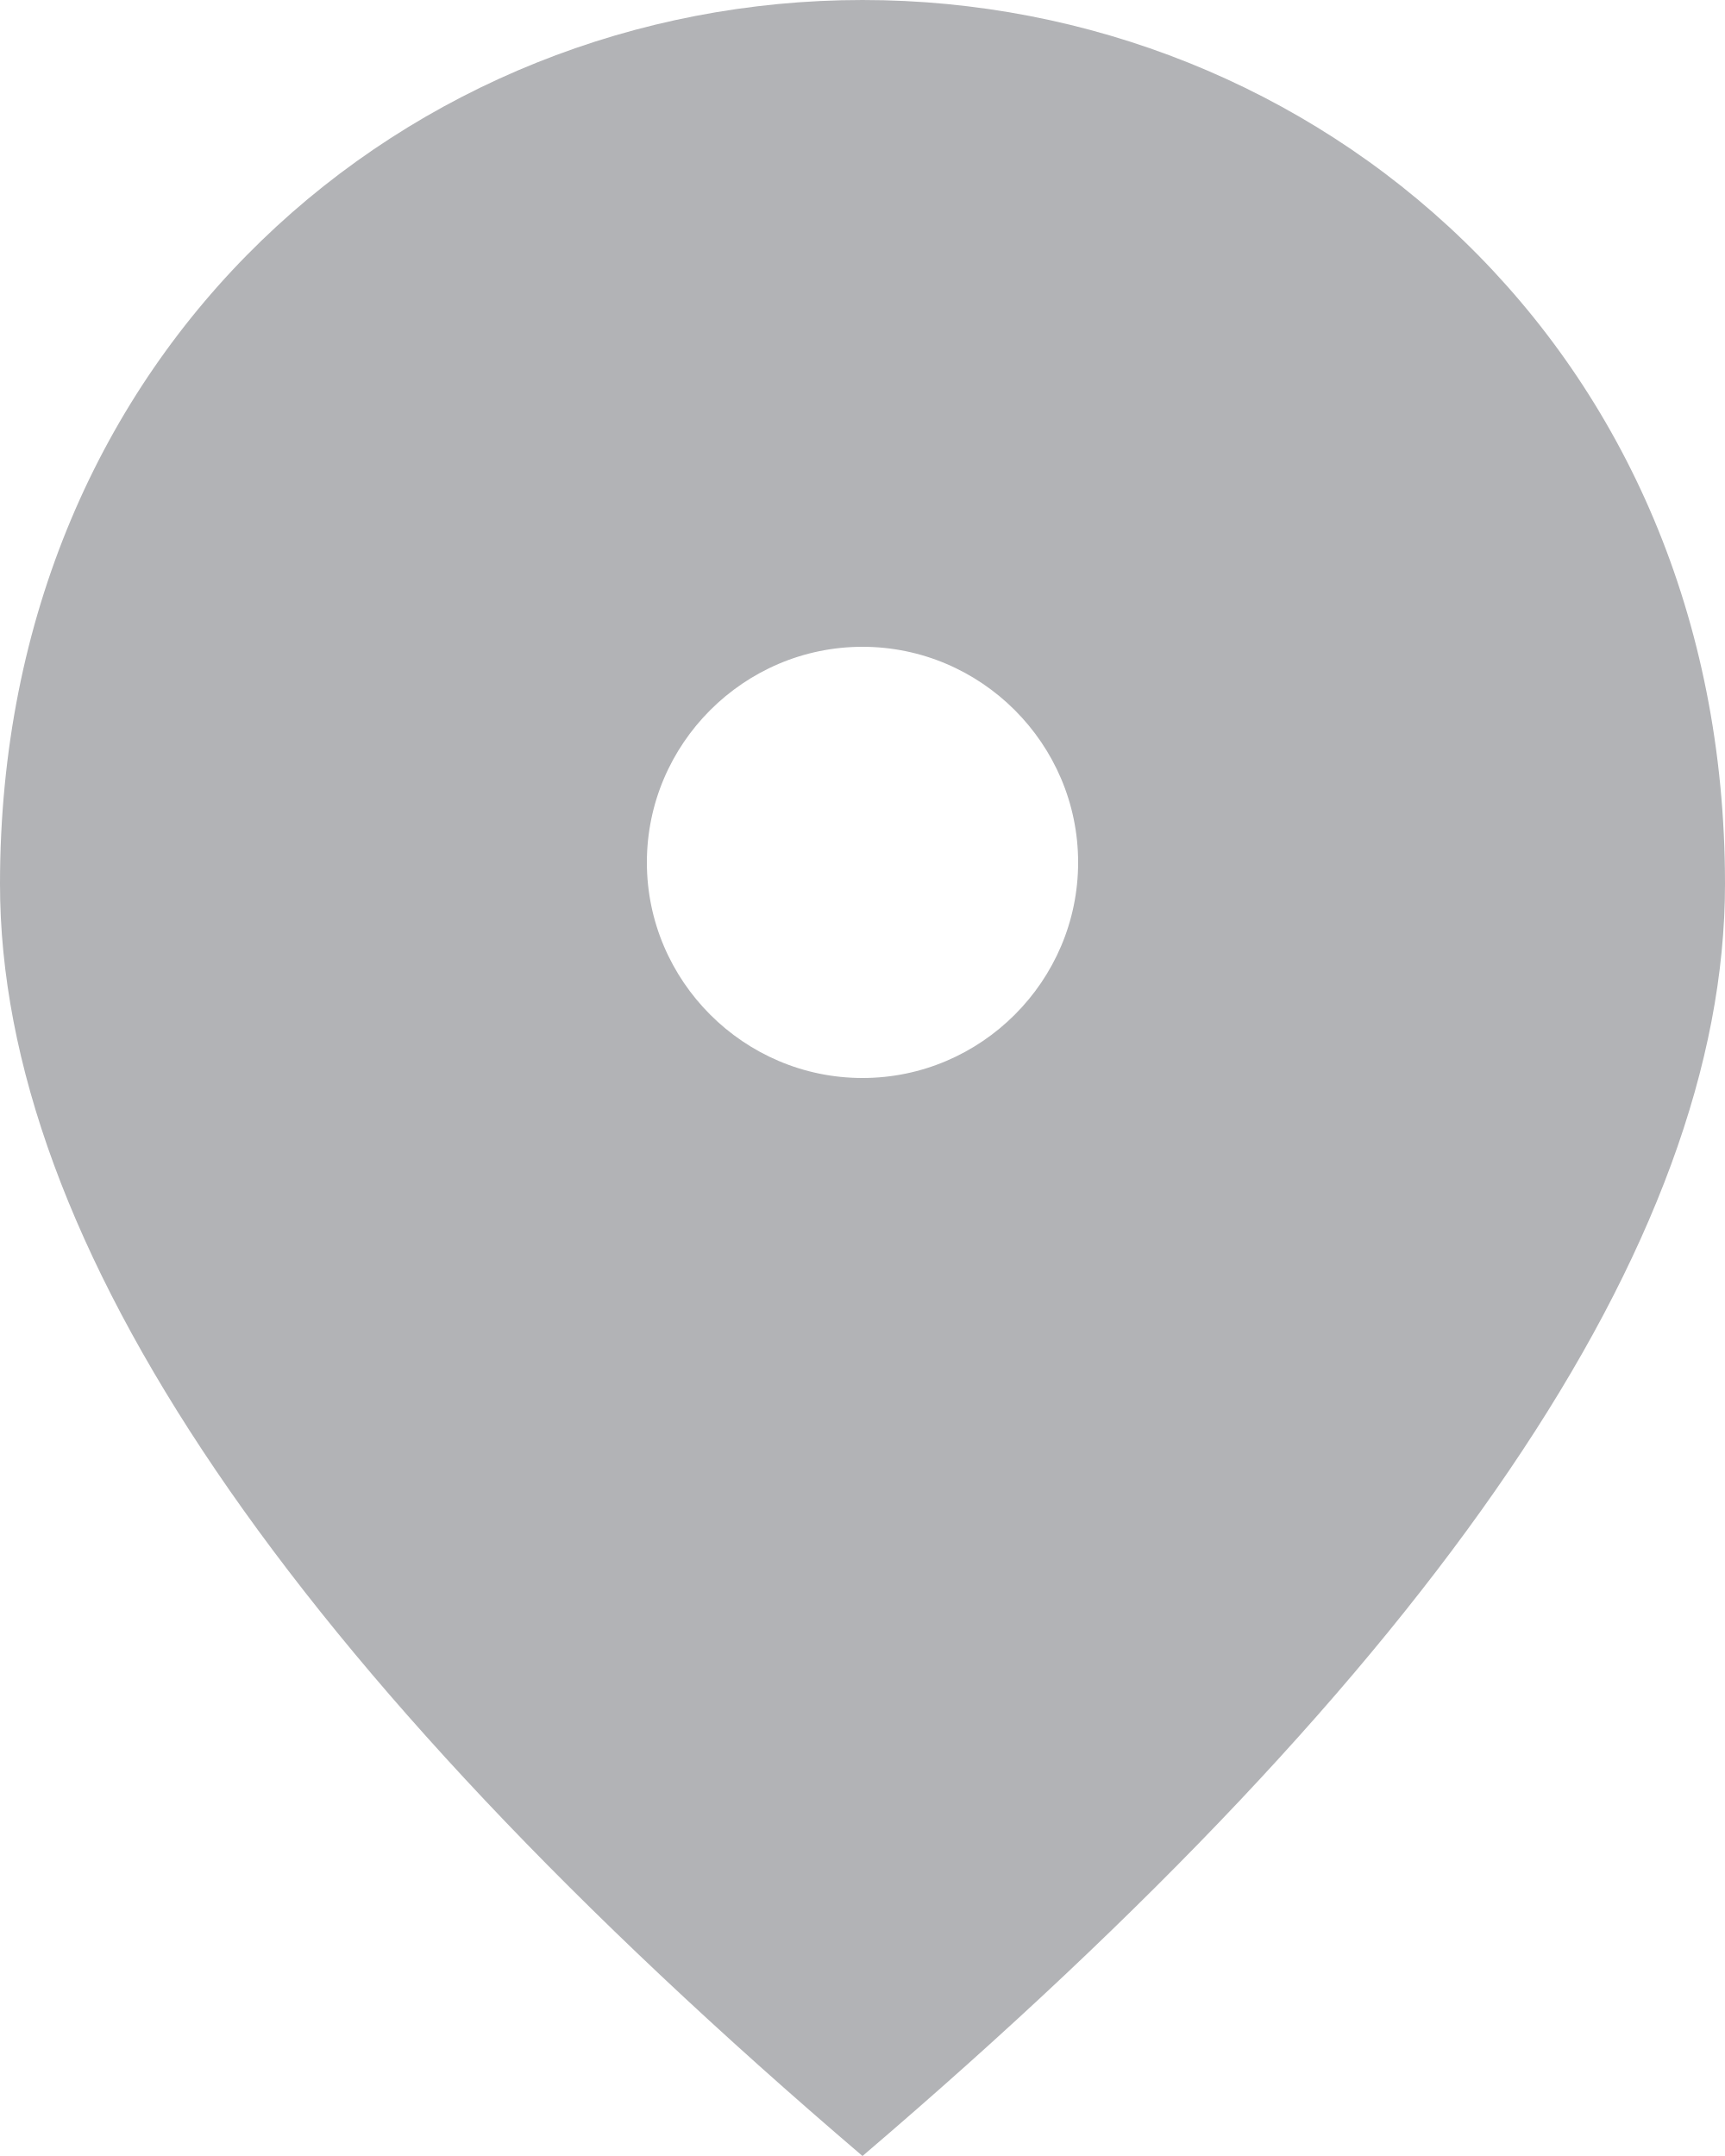
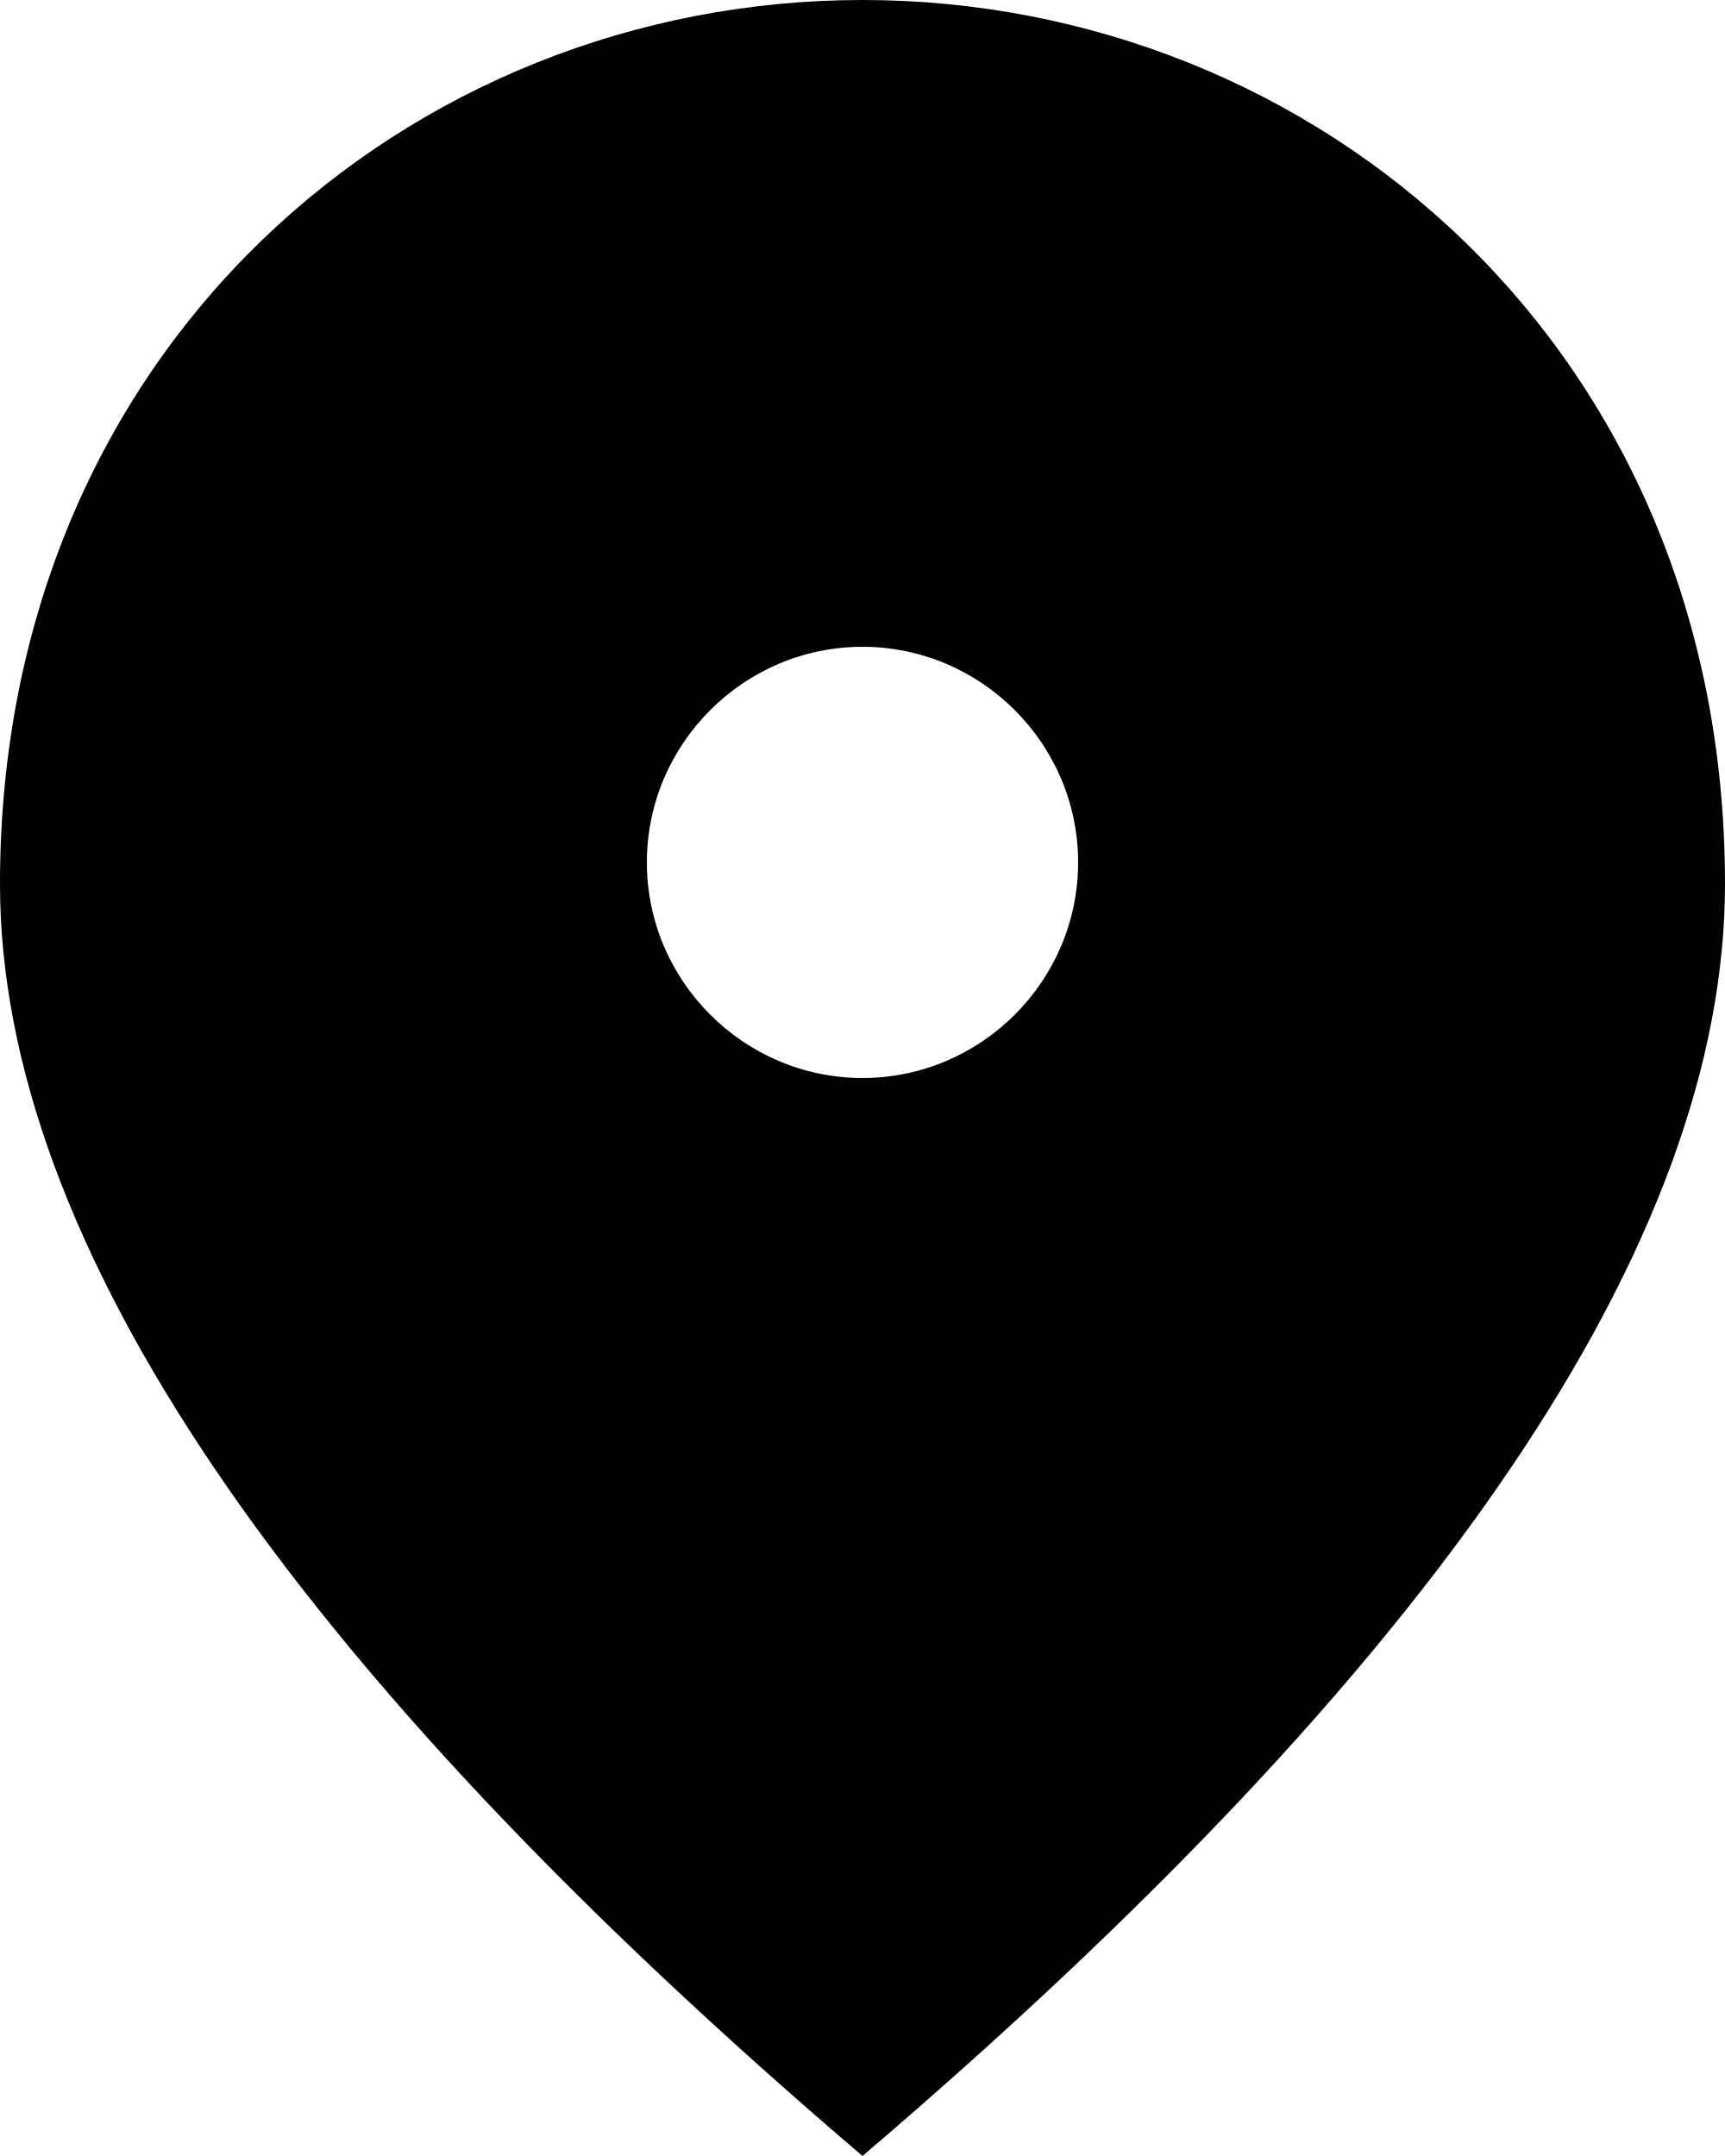
- <svg xmlns="http://www.w3.org/2000/svg" width="56" height="70" viewBox="0 0 56 70" fill="none">
-   <path d="M28 35C24.15 35 21 31.85 21 28C21 24.15 24.15 21 28 21C31.85 21 35 24.15 35 28C35 31.85 31.85 35 28 35ZM28 0C13.3 0 0 11.27 0 28.7C0 40.32 9.345 54.075 28 70C46.655 54.075 56 40.32 56 28.7C56 11.27 42.7 0 28 0Z" fill="#B2B3B6" />
+ <svg xmlns="http://www.w3.org/2000/svg" viewBox="0 0 56 70" fill="current">
+   <path d="M28 35C24.15 35 21 31.85 21 28C21 24.15 24.15 21 28 21C31.85 21 35 24.15 35 28C35 31.85 31.85 35 28 35ZM28 0C13.3 0 0 11.27 0 28.7C0 40.32 9.345 54.075 28 70C46.655 54.075 56 40.32 56 28.7C56 11.27 42.7 0 28 0Z" />
</svg>
